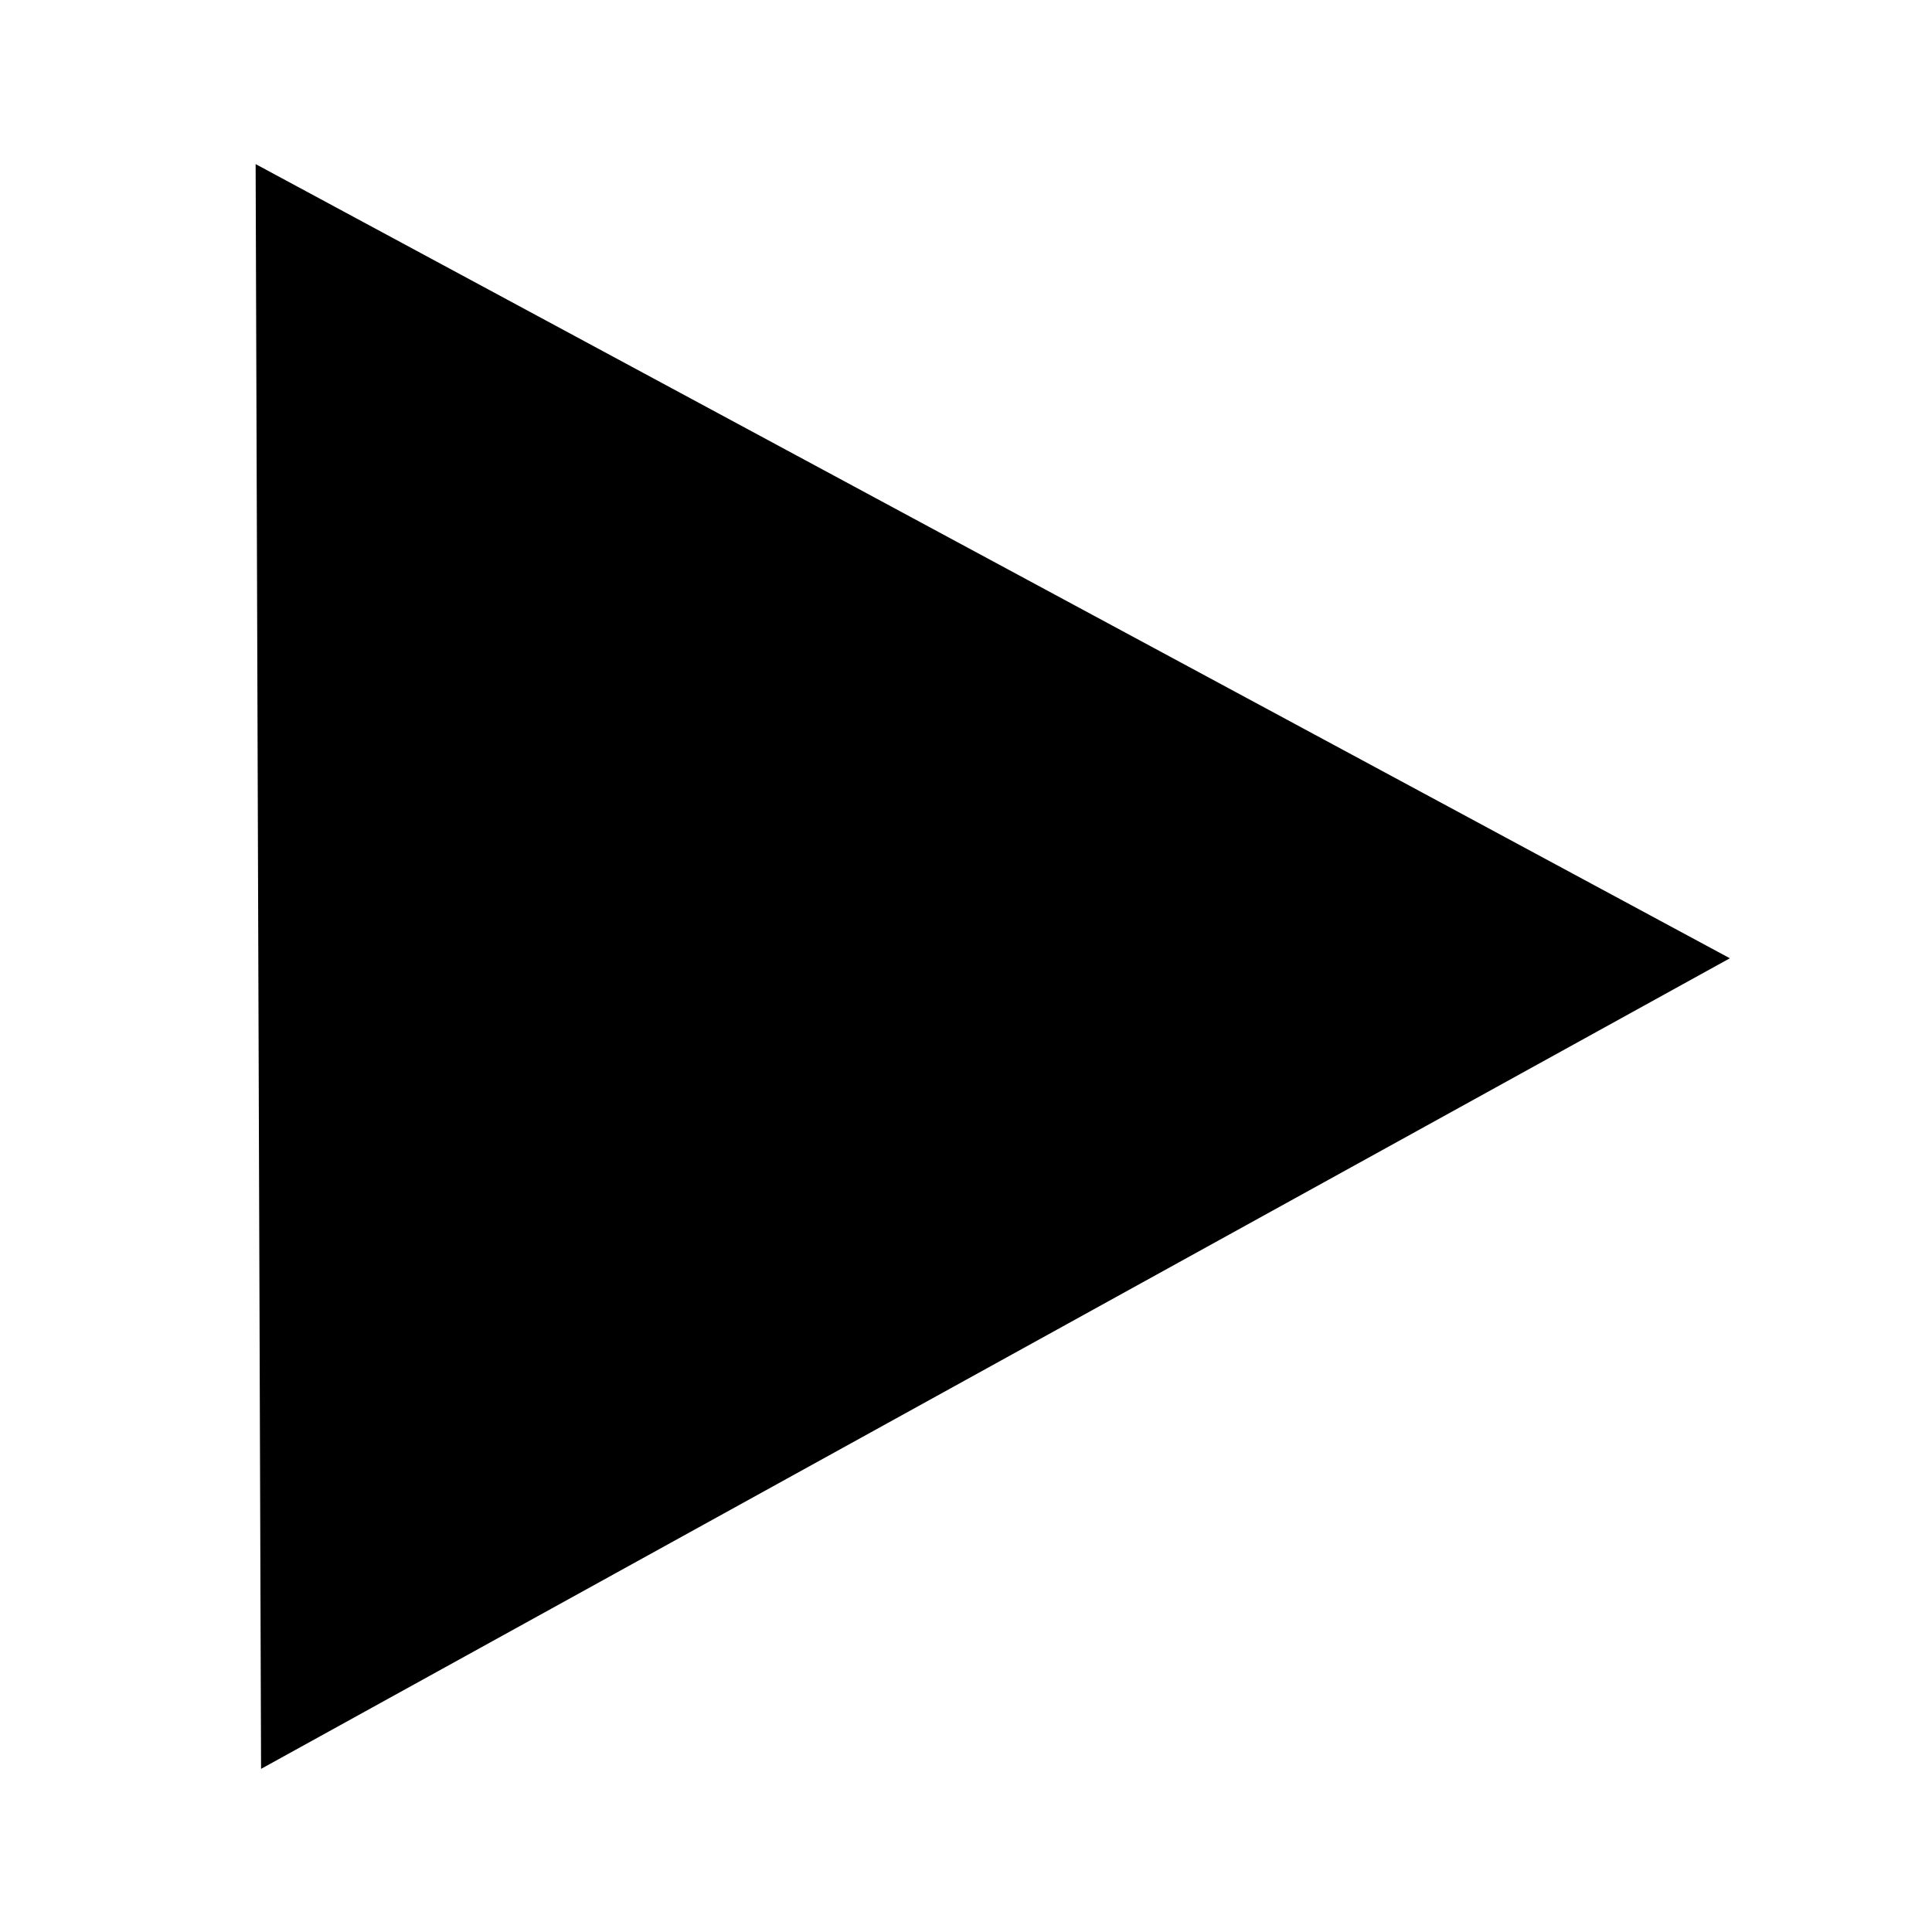
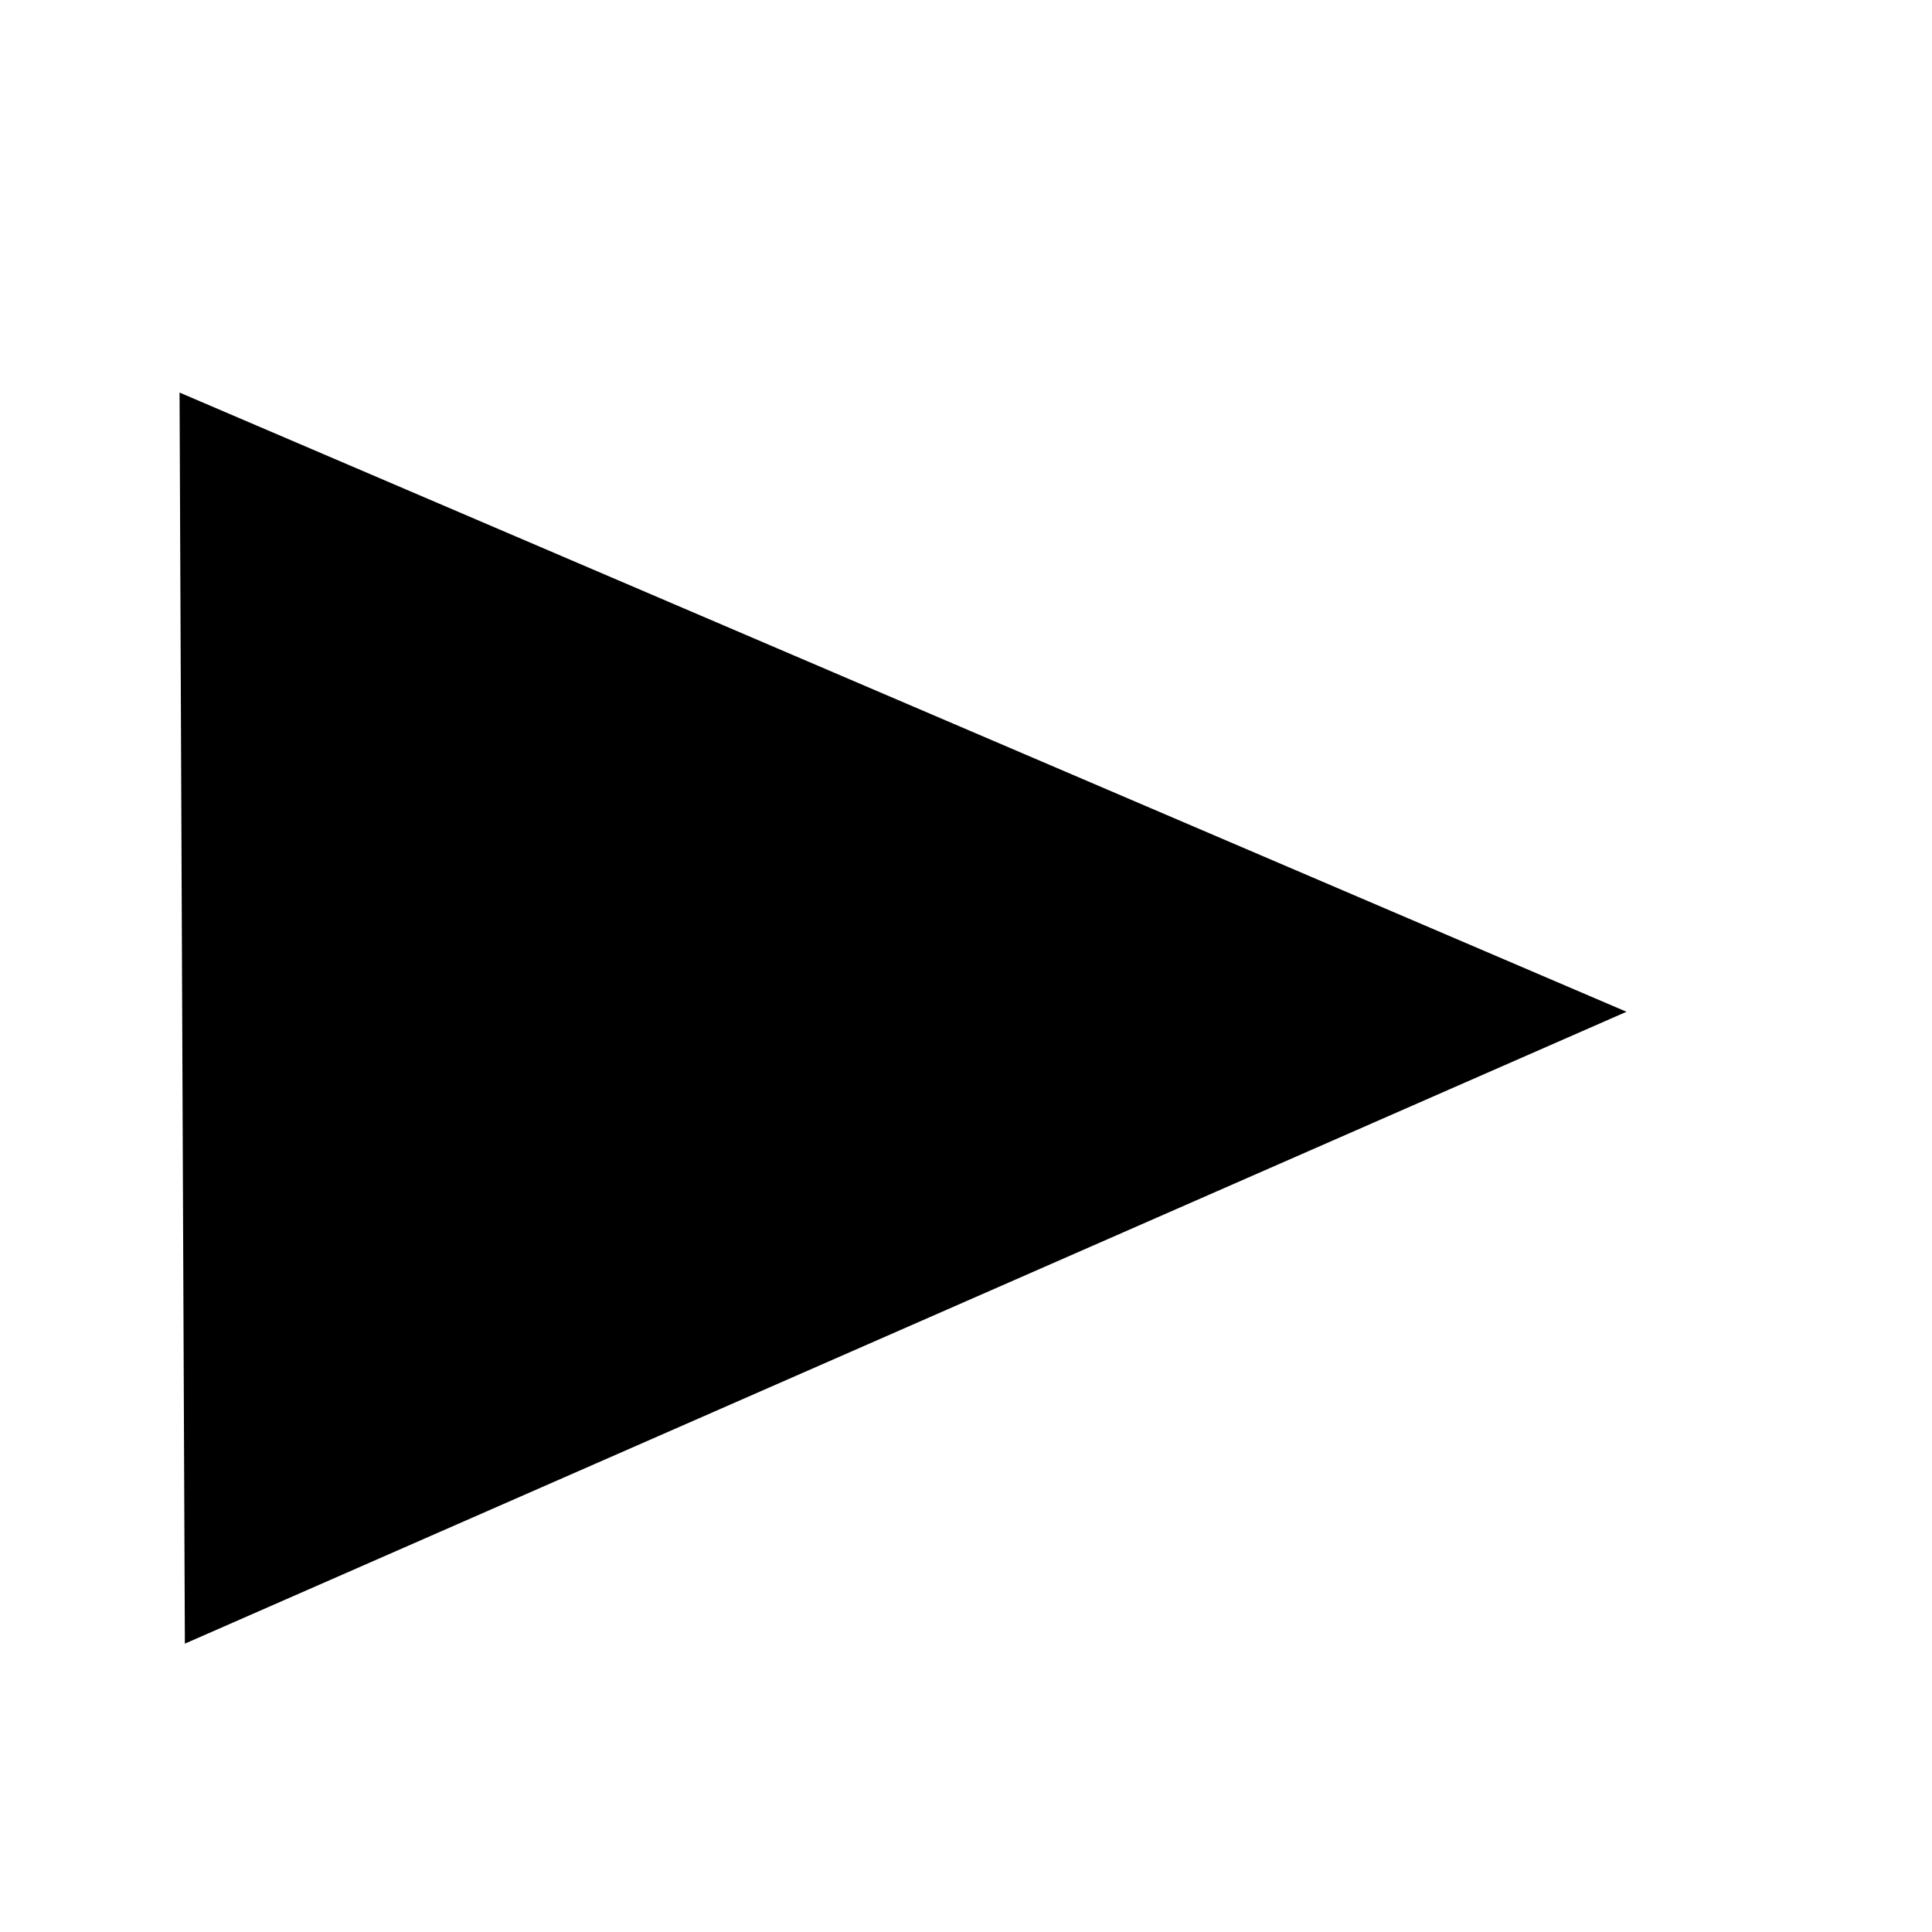
<svg xmlns="http://www.w3.org/2000/svg" width="16" height="16" id="svg4136" version="1.1" viewBox="0 0 16 16">
  <defs id="defs4138" />
  <g id="layer1">
-     <path style="fill:#000000;fill-opacity:1;fill-rule:evenodd;stroke:#000000;stroke-width:0;stroke-linecap:butt;stroke-linejoin:miter;stroke-miterlimit:4;stroke-dasharray:none;stroke-opacity:1" d="M 2.117,1.359 2.162,14.649 14.326,7.936 Z" id="path4700" />
+     <path style="fill:#000000;fill-opacity:1;fill-rule:evenodd;stroke:#000000;stroke-width:0;stroke-linecap:butt;stroke-linejoin:miter;stroke-miterlimit:4;stroke-dasharray:none;stroke-opacity:1" d="M 1.487,3.251 1.531,13.612 13.47,8.379 Z" id="path4700" />
  </g>
</svg>
